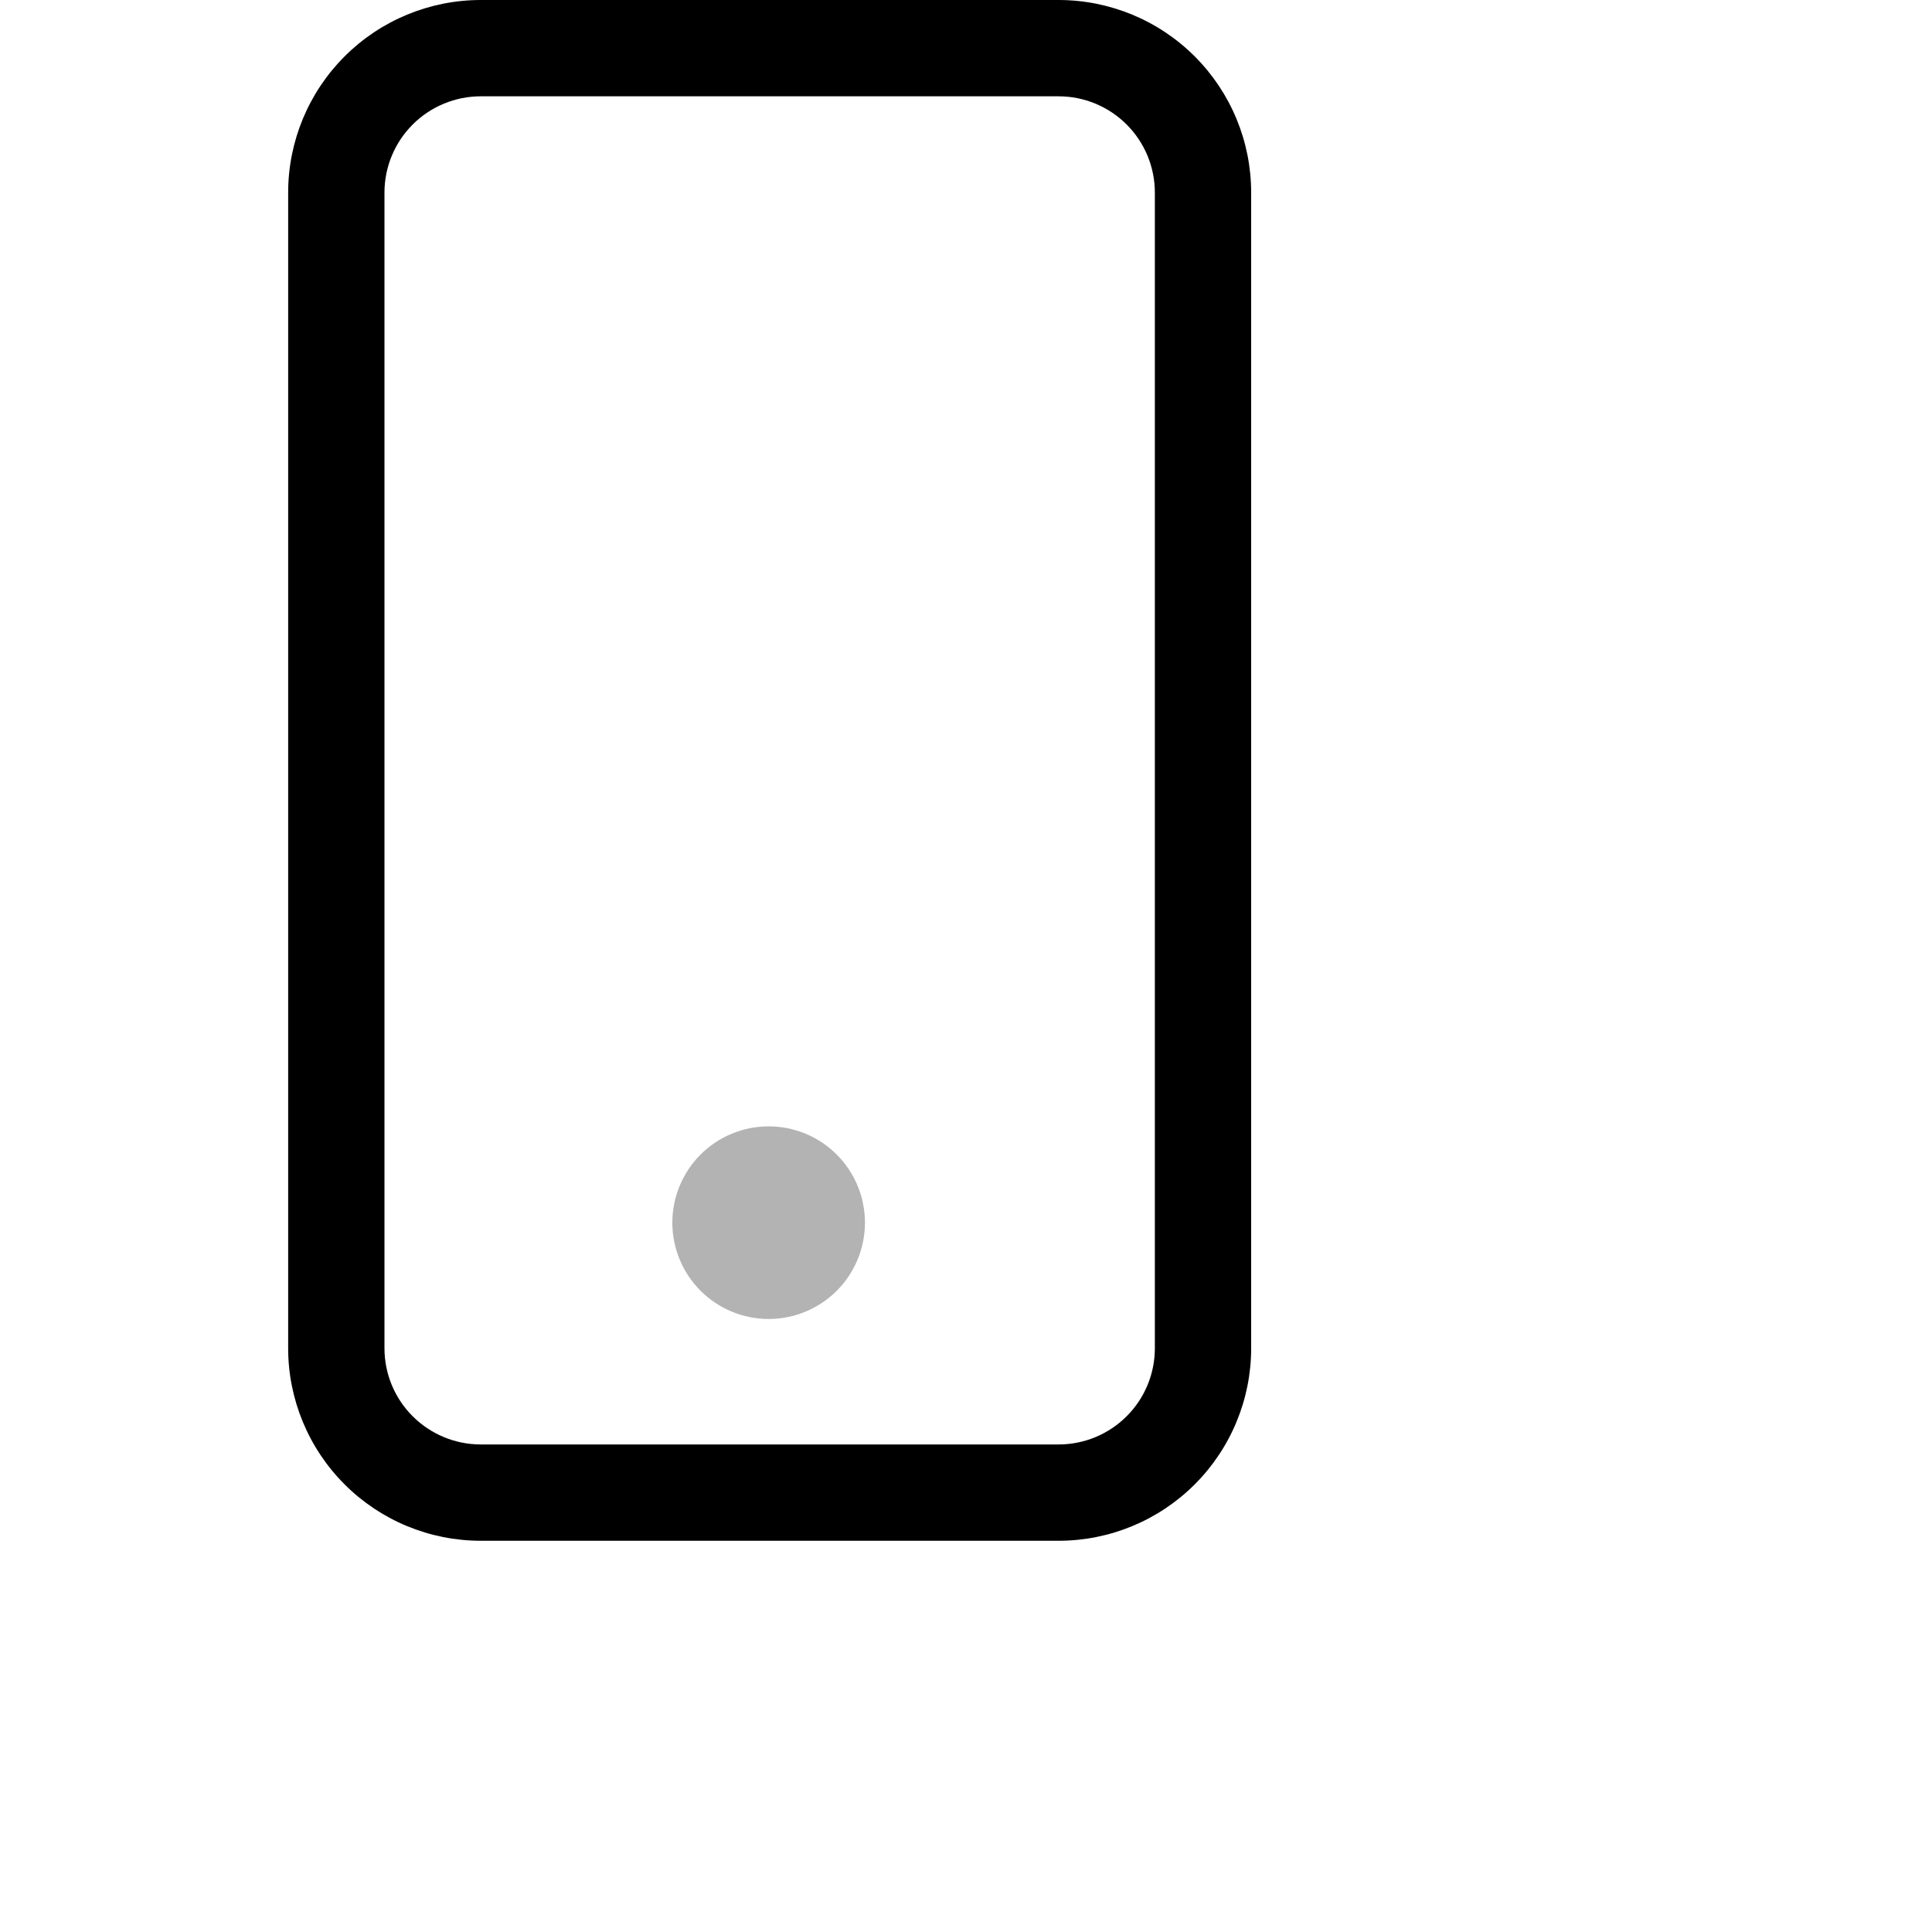
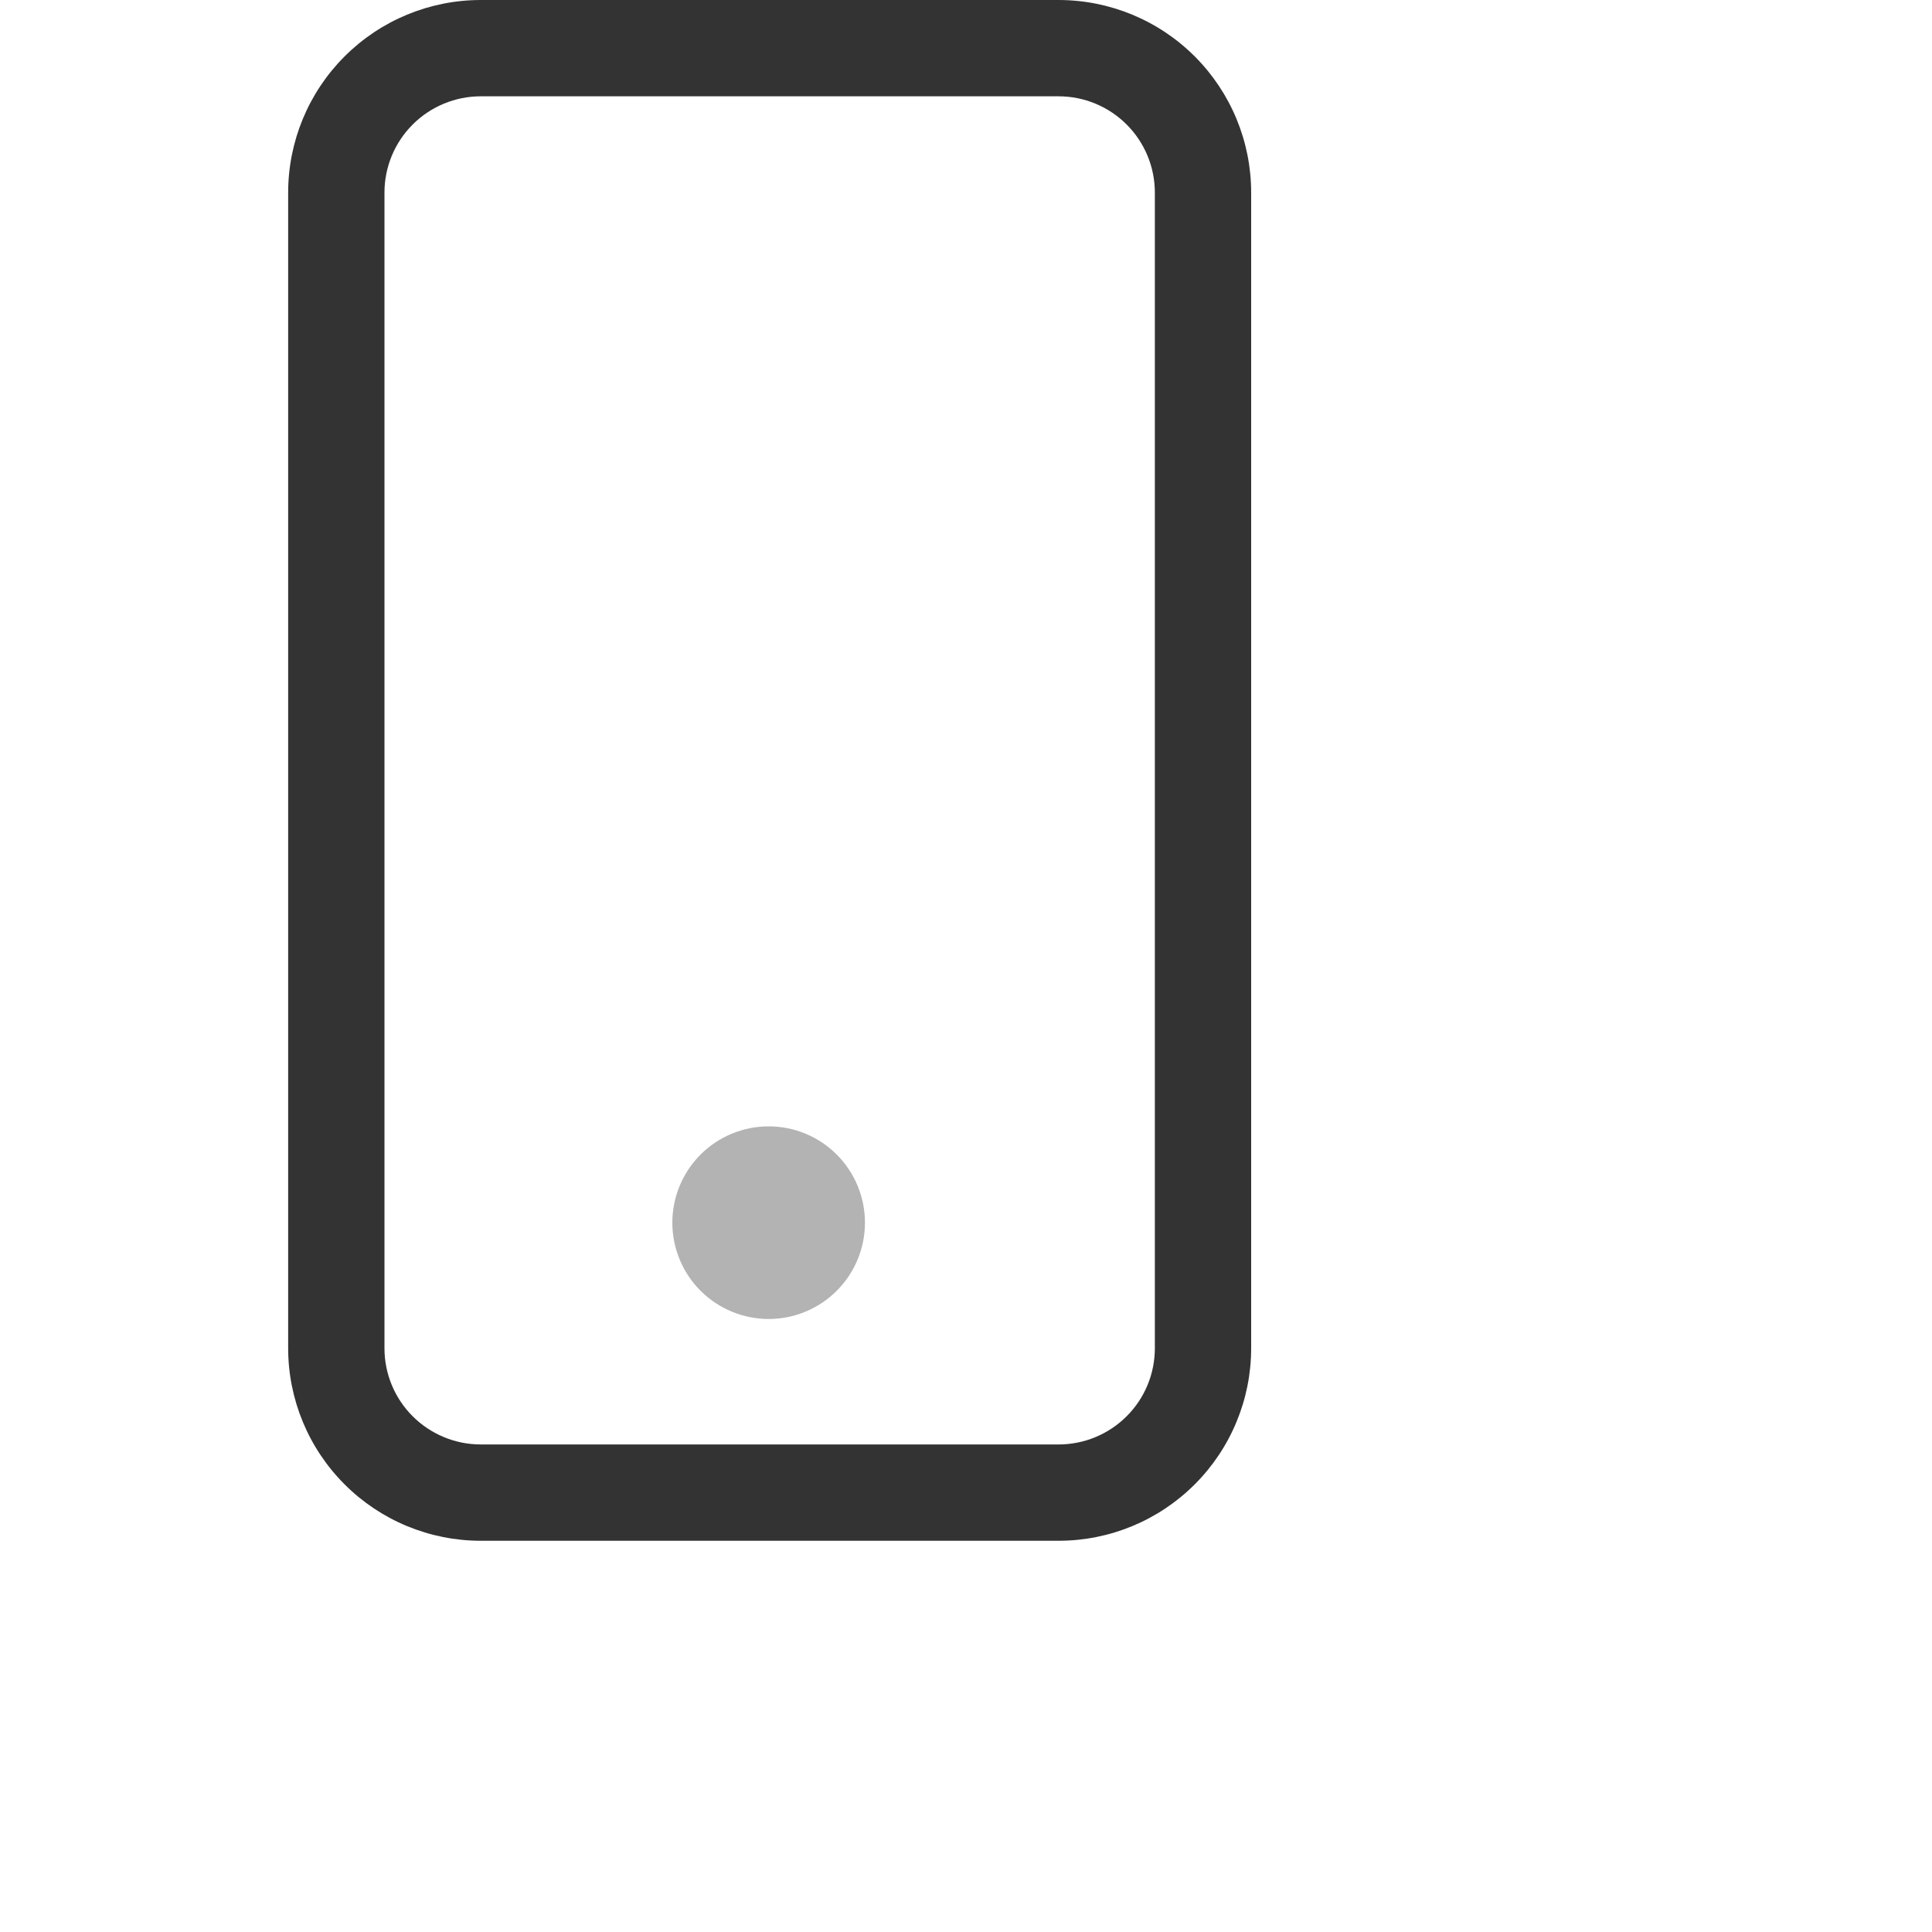
<svg xmlns="http://www.w3.org/2000/svg" width="20" height="20" viewBox="0 0 20 20" fill="none">
-   <path fill-rule="evenodd" clip-rule="evenodd" d="M10.958 0.997H4.977C4.713 0.997 4.459 1.102 4.272 1.289C4.085 1.476 3.98 1.729 3.98 1.994V13.957C3.98 14.221 4.085 14.475 4.272 14.661C4.459 14.848 4.713 14.953 4.977 14.953H10.958C11.223 14.953 11.476 14.848 11.663 14.661C11.85 14.475 11.955 14.221 11.955 13.957V1.994C11.955 1.729 11.85 1.476 11.663 1.289C11.476 1.102 11.223 0.997 10.958 0.997ZM4.977 0C4.448 0 3.941 0.21 3.567 0.584C3.193 0.958 2.983 1.465 2.983 1.994V13.957C2.983 14.485 3.193 14.992 3.567 15.366C3.941 15.74 4.448 15.95 4.977 15.95H10.958C11.487 15.95 11.994 15.74 12.368 15.366C12.742 14.992 12.952 14.485 12.952 13.957V1.994C12.952 1.465 12.742 0.958 12.368 0.584C11.994 0.21 11.487 0 10.958 0L4.977 0Z" fill="currentColor" />
+   <path opacity="0.8" fill-rule="evenodd" clip-rule="evenodd" d="M10.958 0.997H4.977C4.713 0.997 4.459 1.102 4.272 1.289C4.085 1.476 3.98 1.729 3.98 1.994V13.957C3.98 14.221 4.085 14.475 4.272 14.661C4.459 14.848 4.713 14.953 4.977 14.953H10.958C11.223 14.953 11.476 14.848 11.663 14.661C11.85 14.475 11.955 14.221 11.955 13.957V1.994C11.955 1.729 11.85 1.476 11.663 1.289C11.476 1.102 11.223 0.997 10.958 0.997ZM4.977 0C4.448 0 3.941 0.21 3.567 0.584C3.193 0.958 2.983 1.465 2.983 1.994V13.957C2.983 14.485 3.193 14.992 3.567 15.366C3.941 15.74 4.448 15.95 4.977 15.95H10.958C11.487 15.95 11.994 15.74 12.368 15.366C12.742 14.992 12.952 14.485 12.952 13.957V1.994C12.952 1.465 12.742 0.958 12.368 0.584C11.994 0.21 11.487 0 10.958 0L4.977 0Z" fill="currentColor" />
  <path opacity="0.3" fill-rule="evenodd" clip-rule="evenodd" d="M7.957 13.654C8.222 13.654 8.475 13.549 8.662 13.362C8.849 13.175 8.954 12.921 8.954 12.657C8.954 12.393 8.849 12.139 8.662 11.952C8.475 11.765 8.222 11.66 7.957 11.66C7.693 11.66 7.439 11.765 7.252 11.952C7.065 12.139 6.96 12.393 6.96 12.657C6.96 12.921 7.065 13.175 7.252 13.362C7.439 13.549 7.693 13.654 7.957 13.654Z" fill="currentColor" />
</svg>
